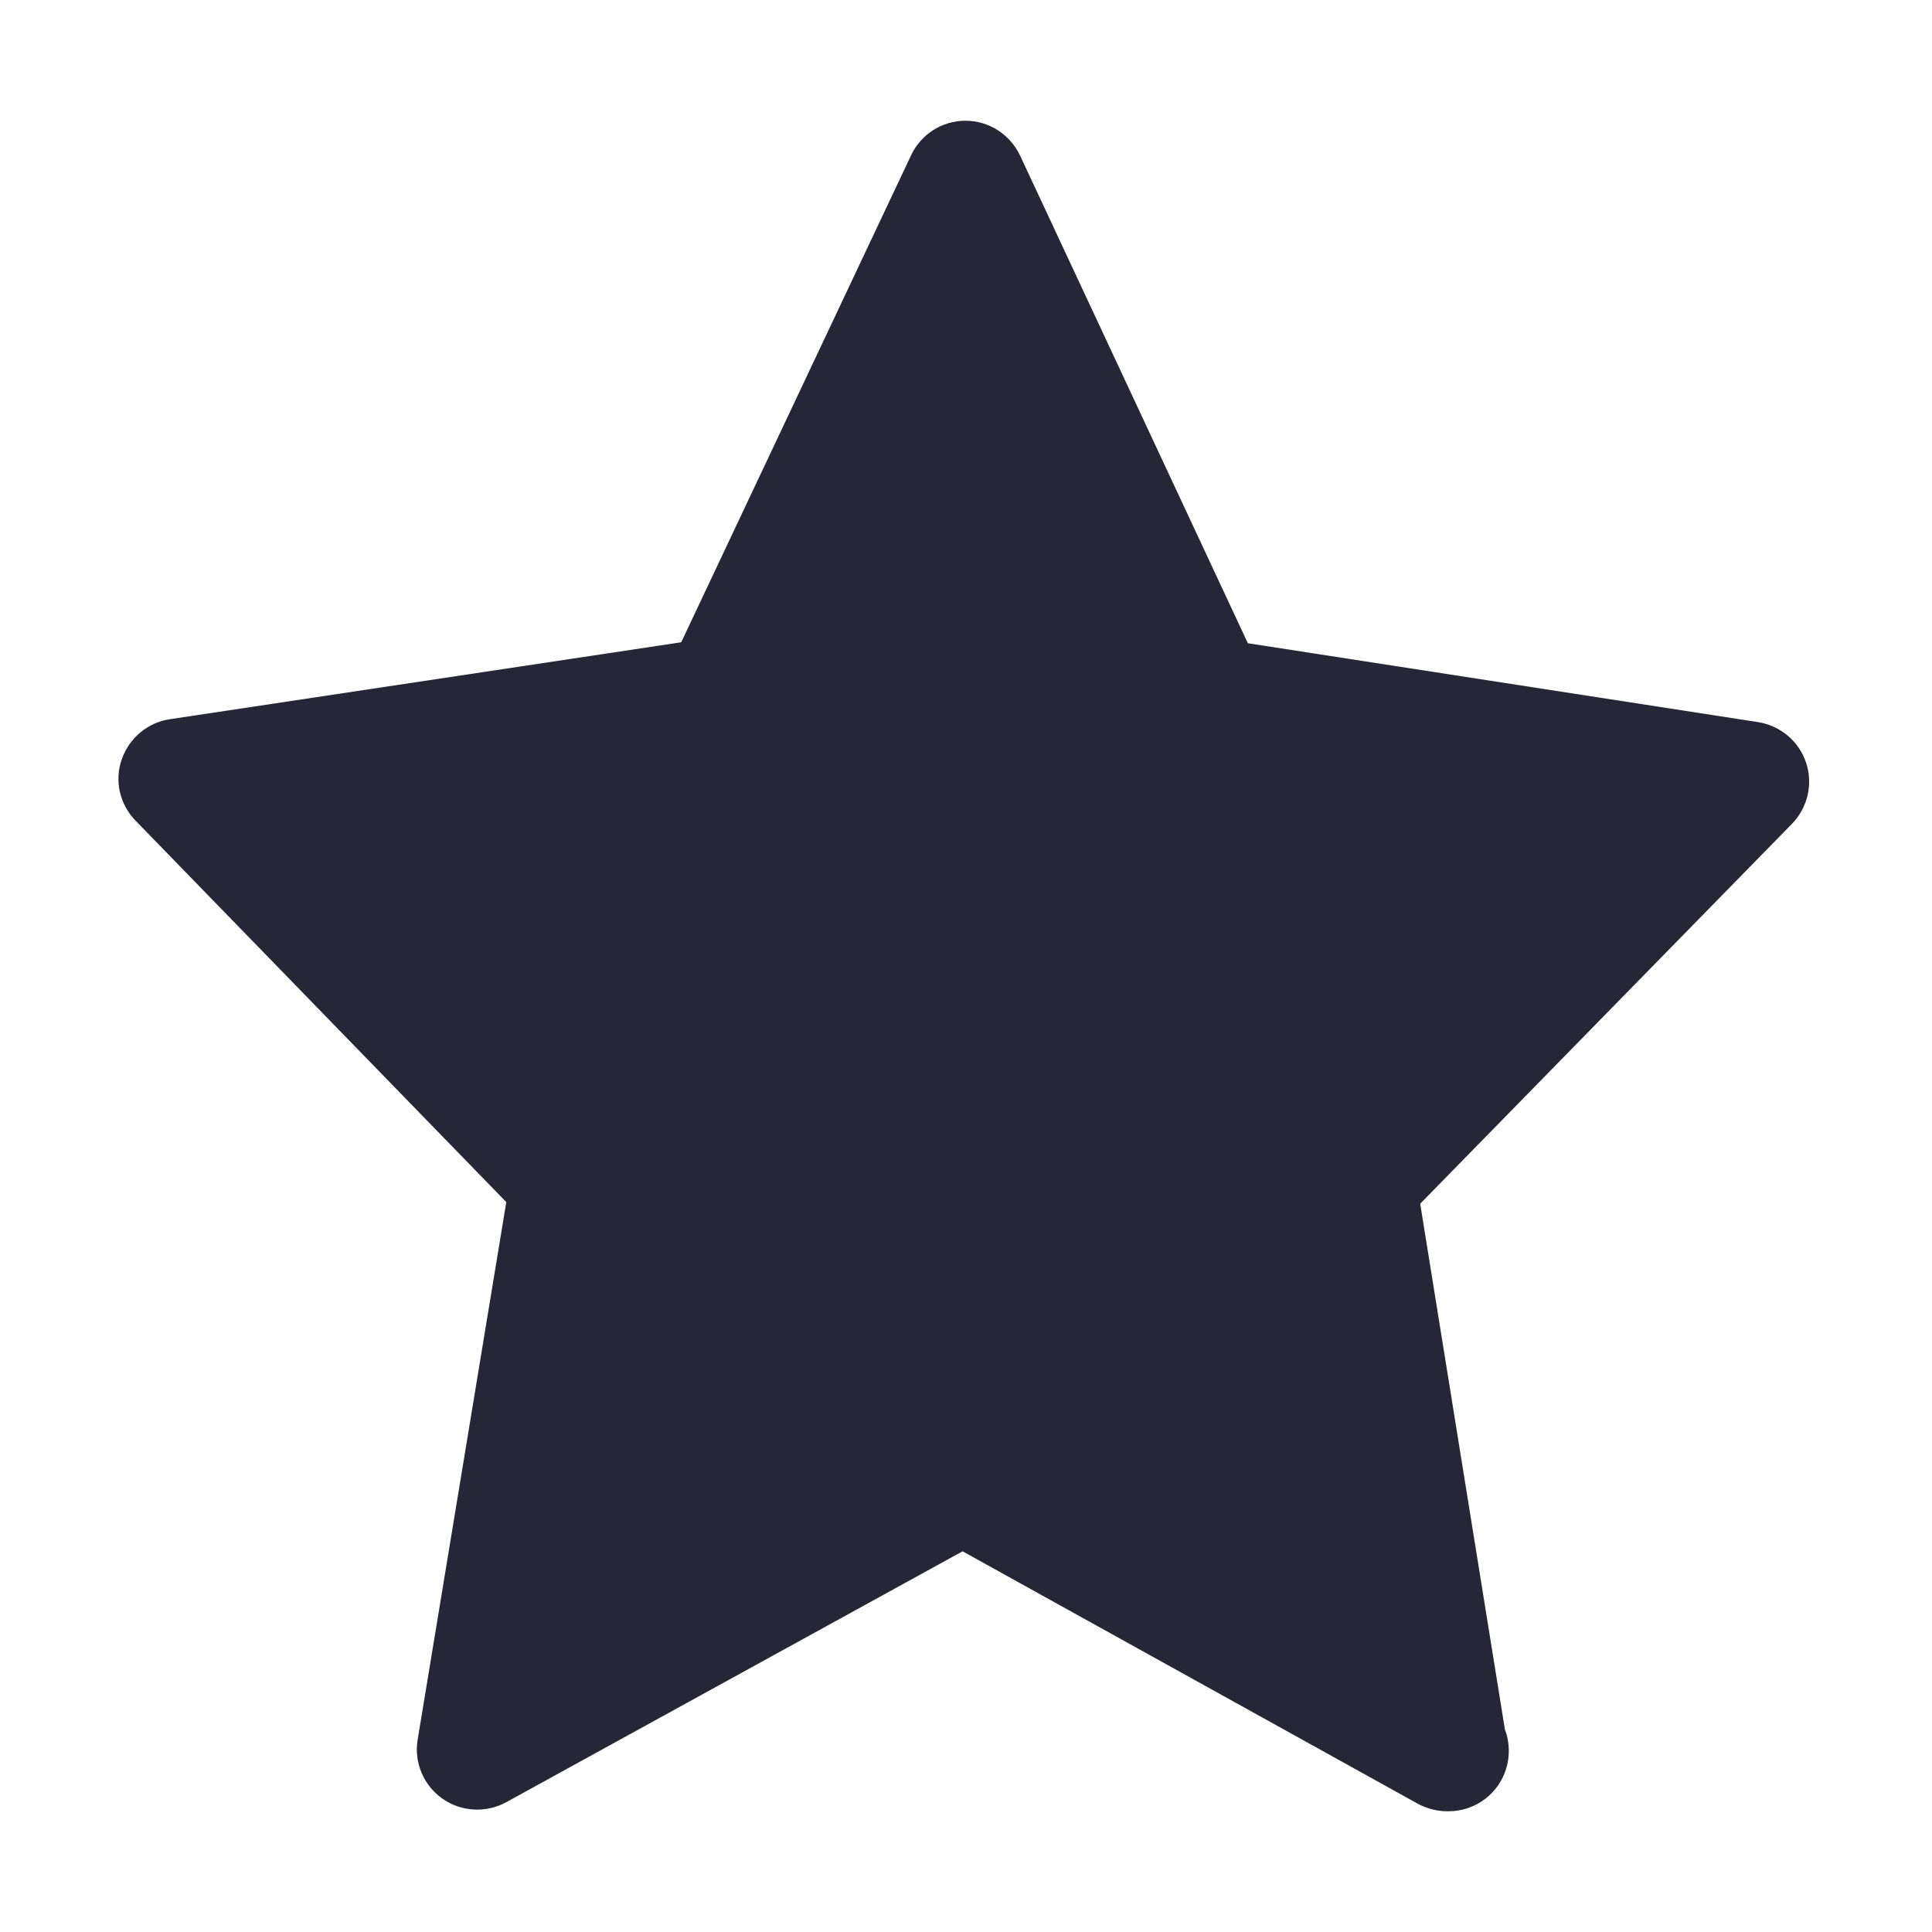
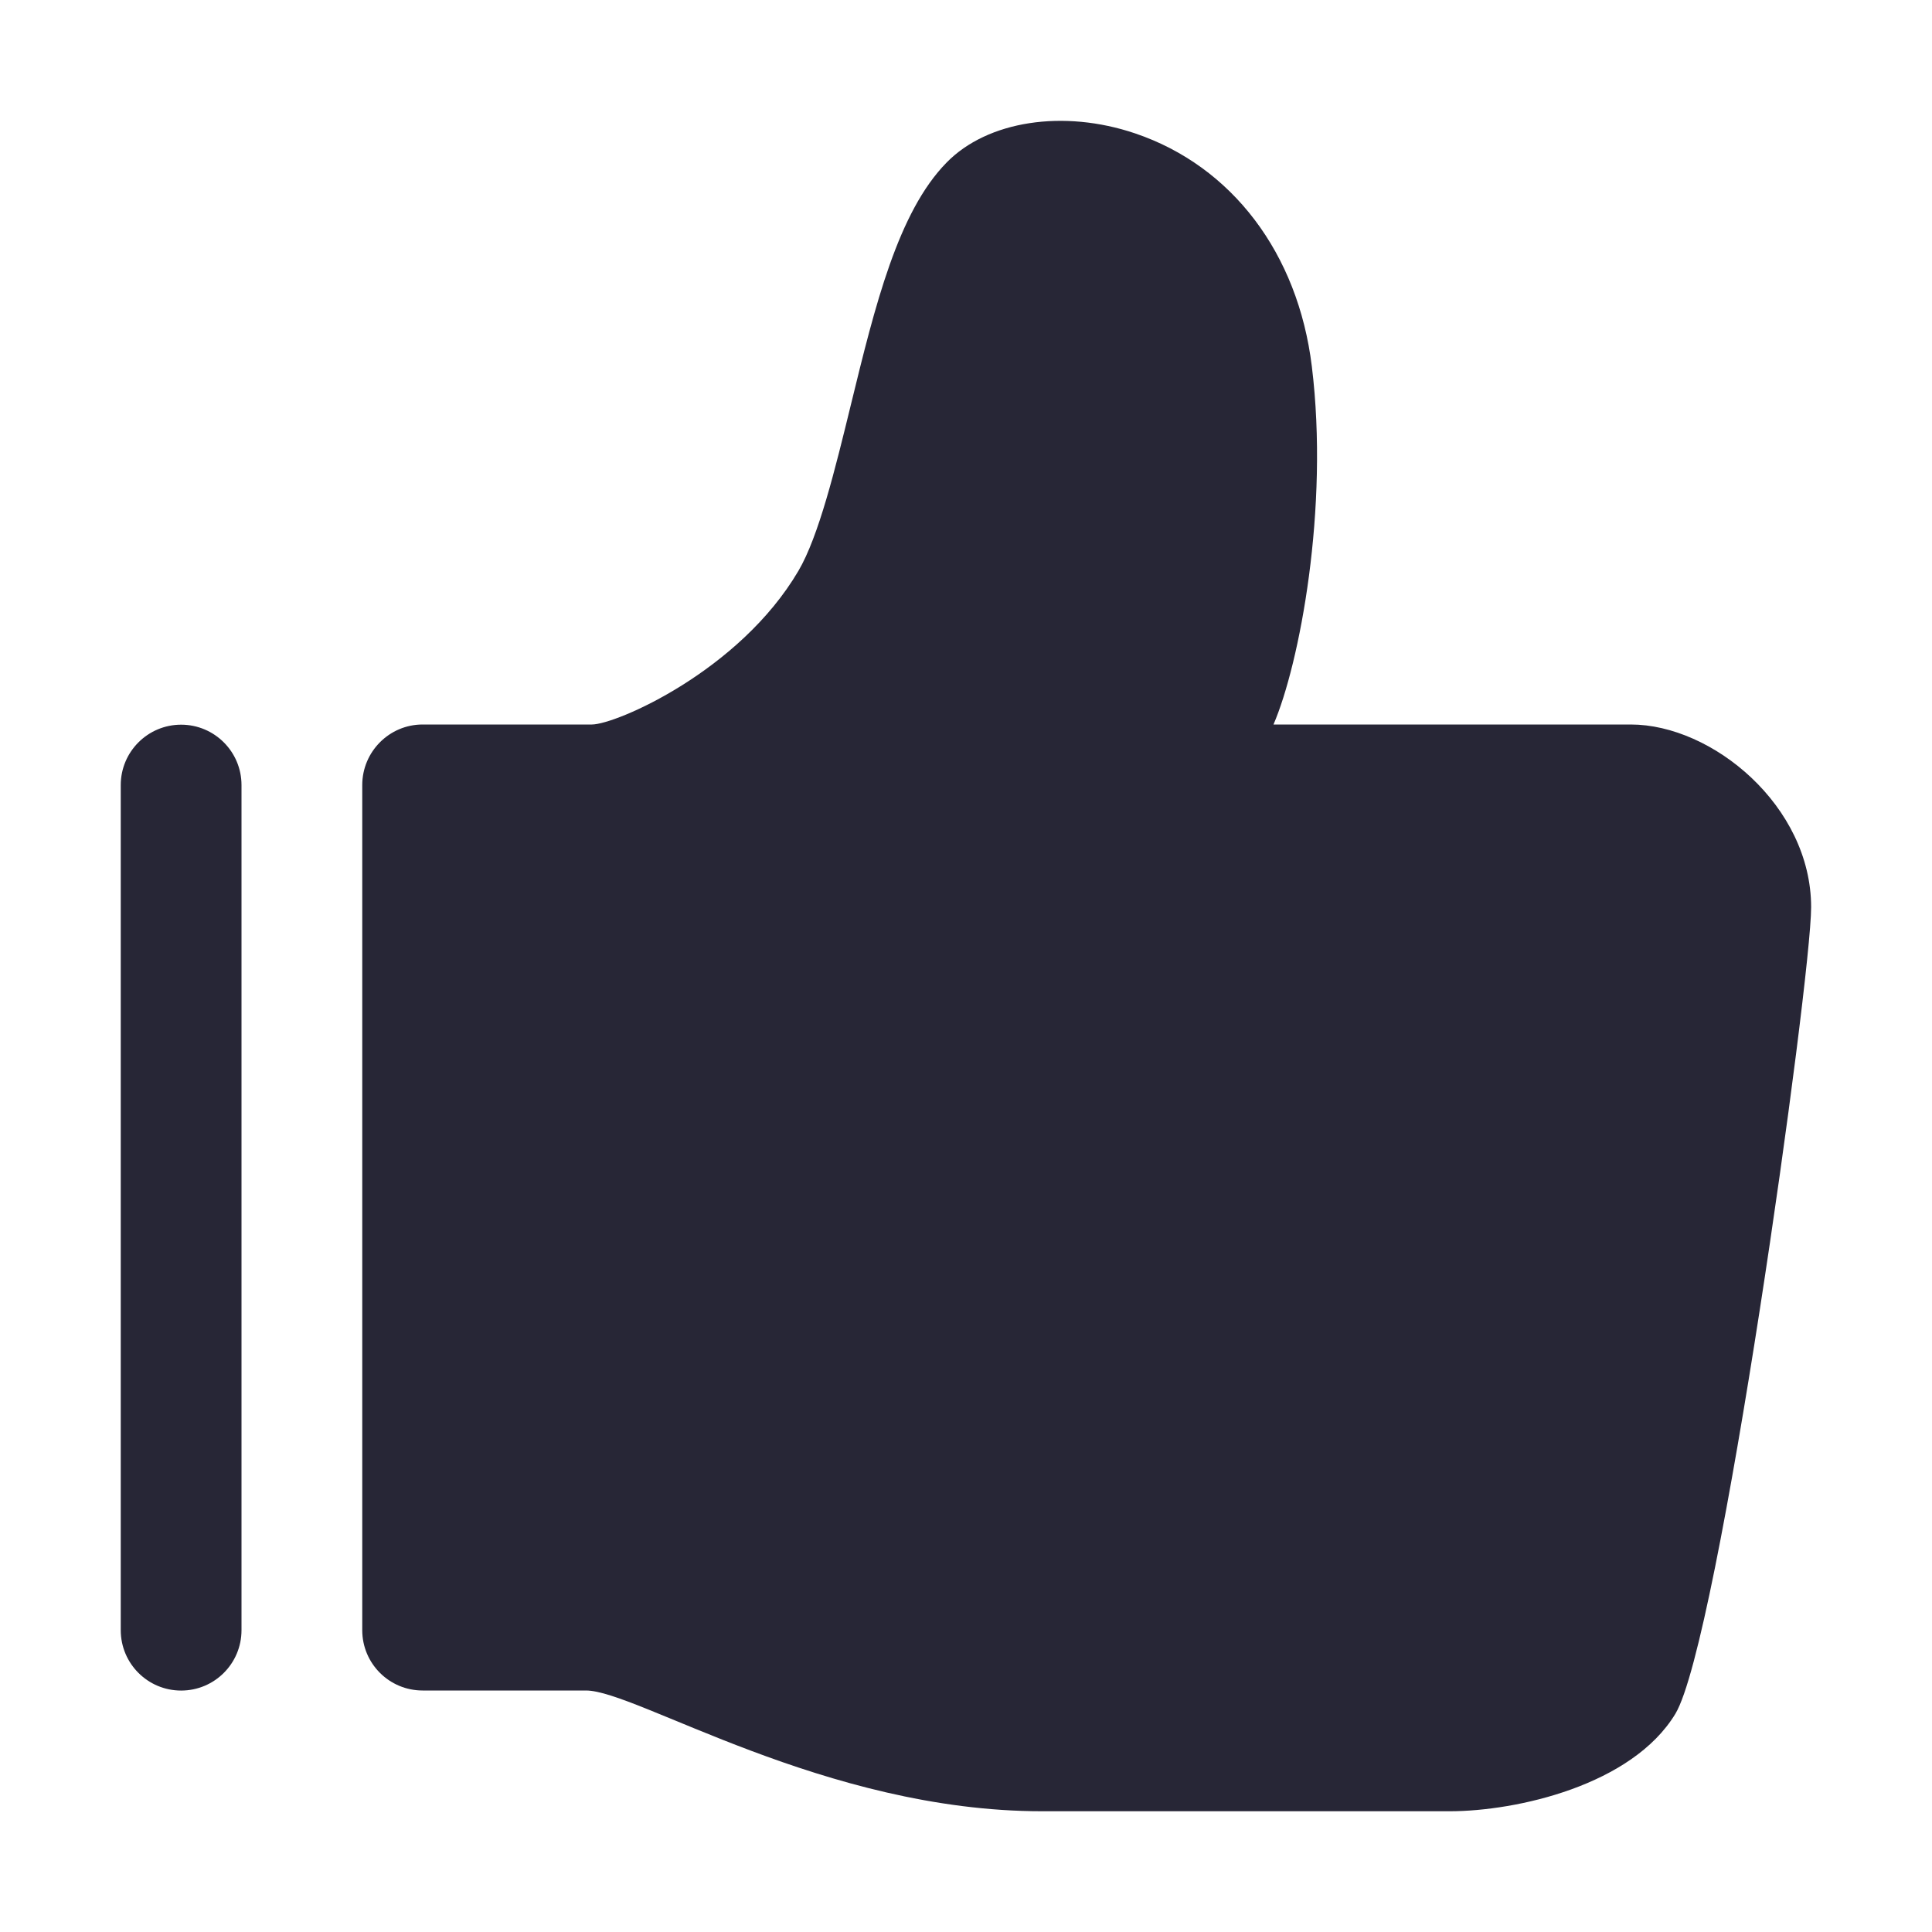
<svg xmlns="http://www.w3.org/2000/svg" version="1.1" width="200" height="200" viewBox="0 0 200 200">
  <defs>
    <style type="text/css">
@font-face {
  font-family: "ifont";
  src: url("//at.alicdn.com/t/font_1442373896_4754455.eot?#iefix") format("embedded-opentype"), url("//at.alicdn.com/t/font_1442373896_4754455.woff") format("woff"), url("//at.alicdn.com/t/font_1442373896_4754455.ttf") format("truetype"), url("//at.alicdn.com/t/font_1442373896_4754455.svg#ifont") format("svg");
}

</style>
  </defs>
  <g class="transform-group">
    <g transform="scale(0.1953125, 0.1953125)">
-       <path d="M957.259 404.233c-3.784-11.353-13.589-19.61-25.458-21.502l-270.406-41.799L540.64 82.395c-5.332-11.181-16.513-18.406-28.898-18.406 0 0 0 0 0 0-12.385 0-23.566 7.053-28.898 18.406l-121.786 258.021L90.135 381.183c-11.869 1.72-21.674 9.977-25.63 21.33s-1.032 23.91 7.397 32.511L268.342 637.14 221.382 921.996c-2.064 12.041 3.096 24.254 13.073 31.307 9.977 7.053 23.222 7.741 33.887 1.892L510.194 822.227l241.336 133.827c4.816 2.58 10.149 3.956 15.481 3.956 0.172 0 0.516 0 0.688 0 17.717 0 31.995-14.277 31.995-31.995 0-3.956-0.688-7.741-2.064-11.353l-44.896-278.663 196.956-201.257C958.119 428.143 961.043 415.586 957.259 404.233z" fill="#272636" />
+       <path d="M864.32 384l-189.344 0c13.792-32 29.568-114.688 20.32-189.824-7.328-59.936-42.304-106.08-93.6-123.456C563.648 57.824 523.392 64 501.728 86.144c-25.792 26.272-37.92 75.84-50.72 128.288-8.384 34.368-17.088 69.856-27.84 88.16C391.968 355.648 326.496 384 313.696 384L224 384c-17.664 0-32 14.432-32 32.096l0 447.936C192 881.728 206.336 896 224 896l86.592 0c26.752 0 126.432 64 241.76 64l215.936 0c35.552 0 96.768-13.76 119.712-51.68 23.136-38.464 71.936-388.672 71.936-427.488C959.936 427.2 907.616 384 864.32 384zM96 384.096c-17.664 0-32 14.336-32 32l0 447.936c0 17.696 14.336 32 32 32s32-14.304 32-32L128 416.096C128 398.432 113.664 384.096 96 384.096z" fill="#272636" />
    </g>
  </g>
</svg>
